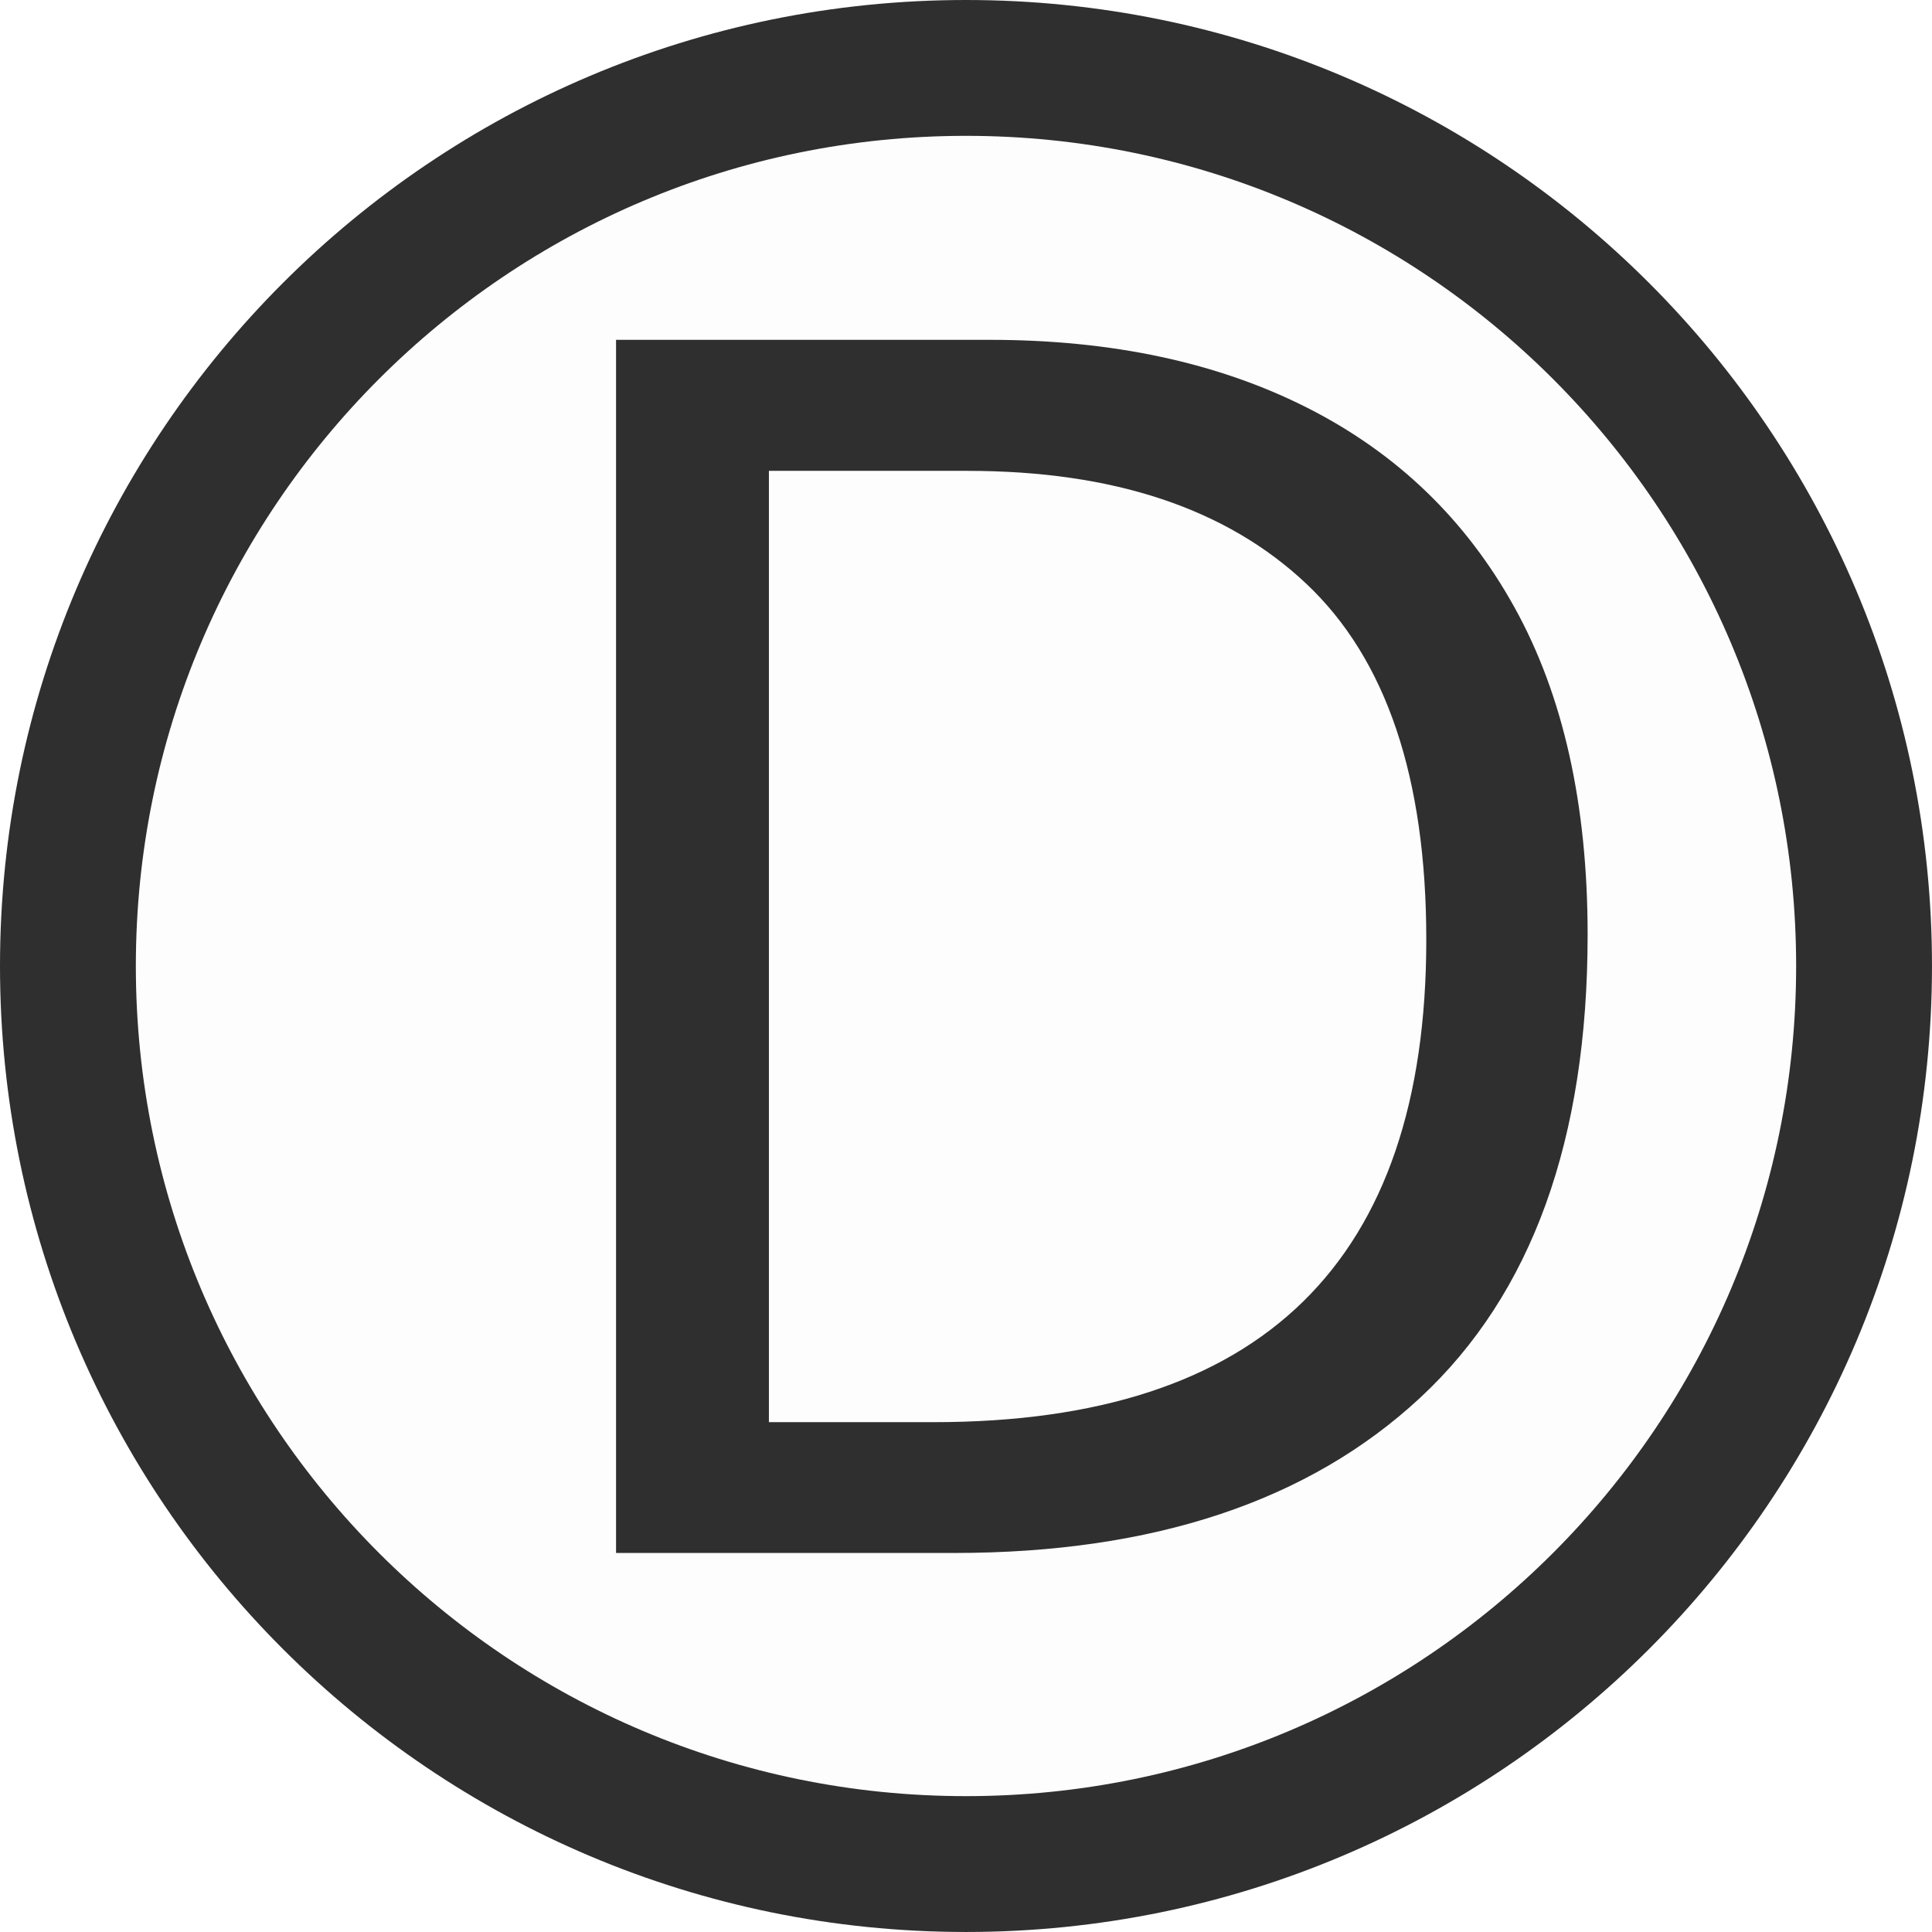
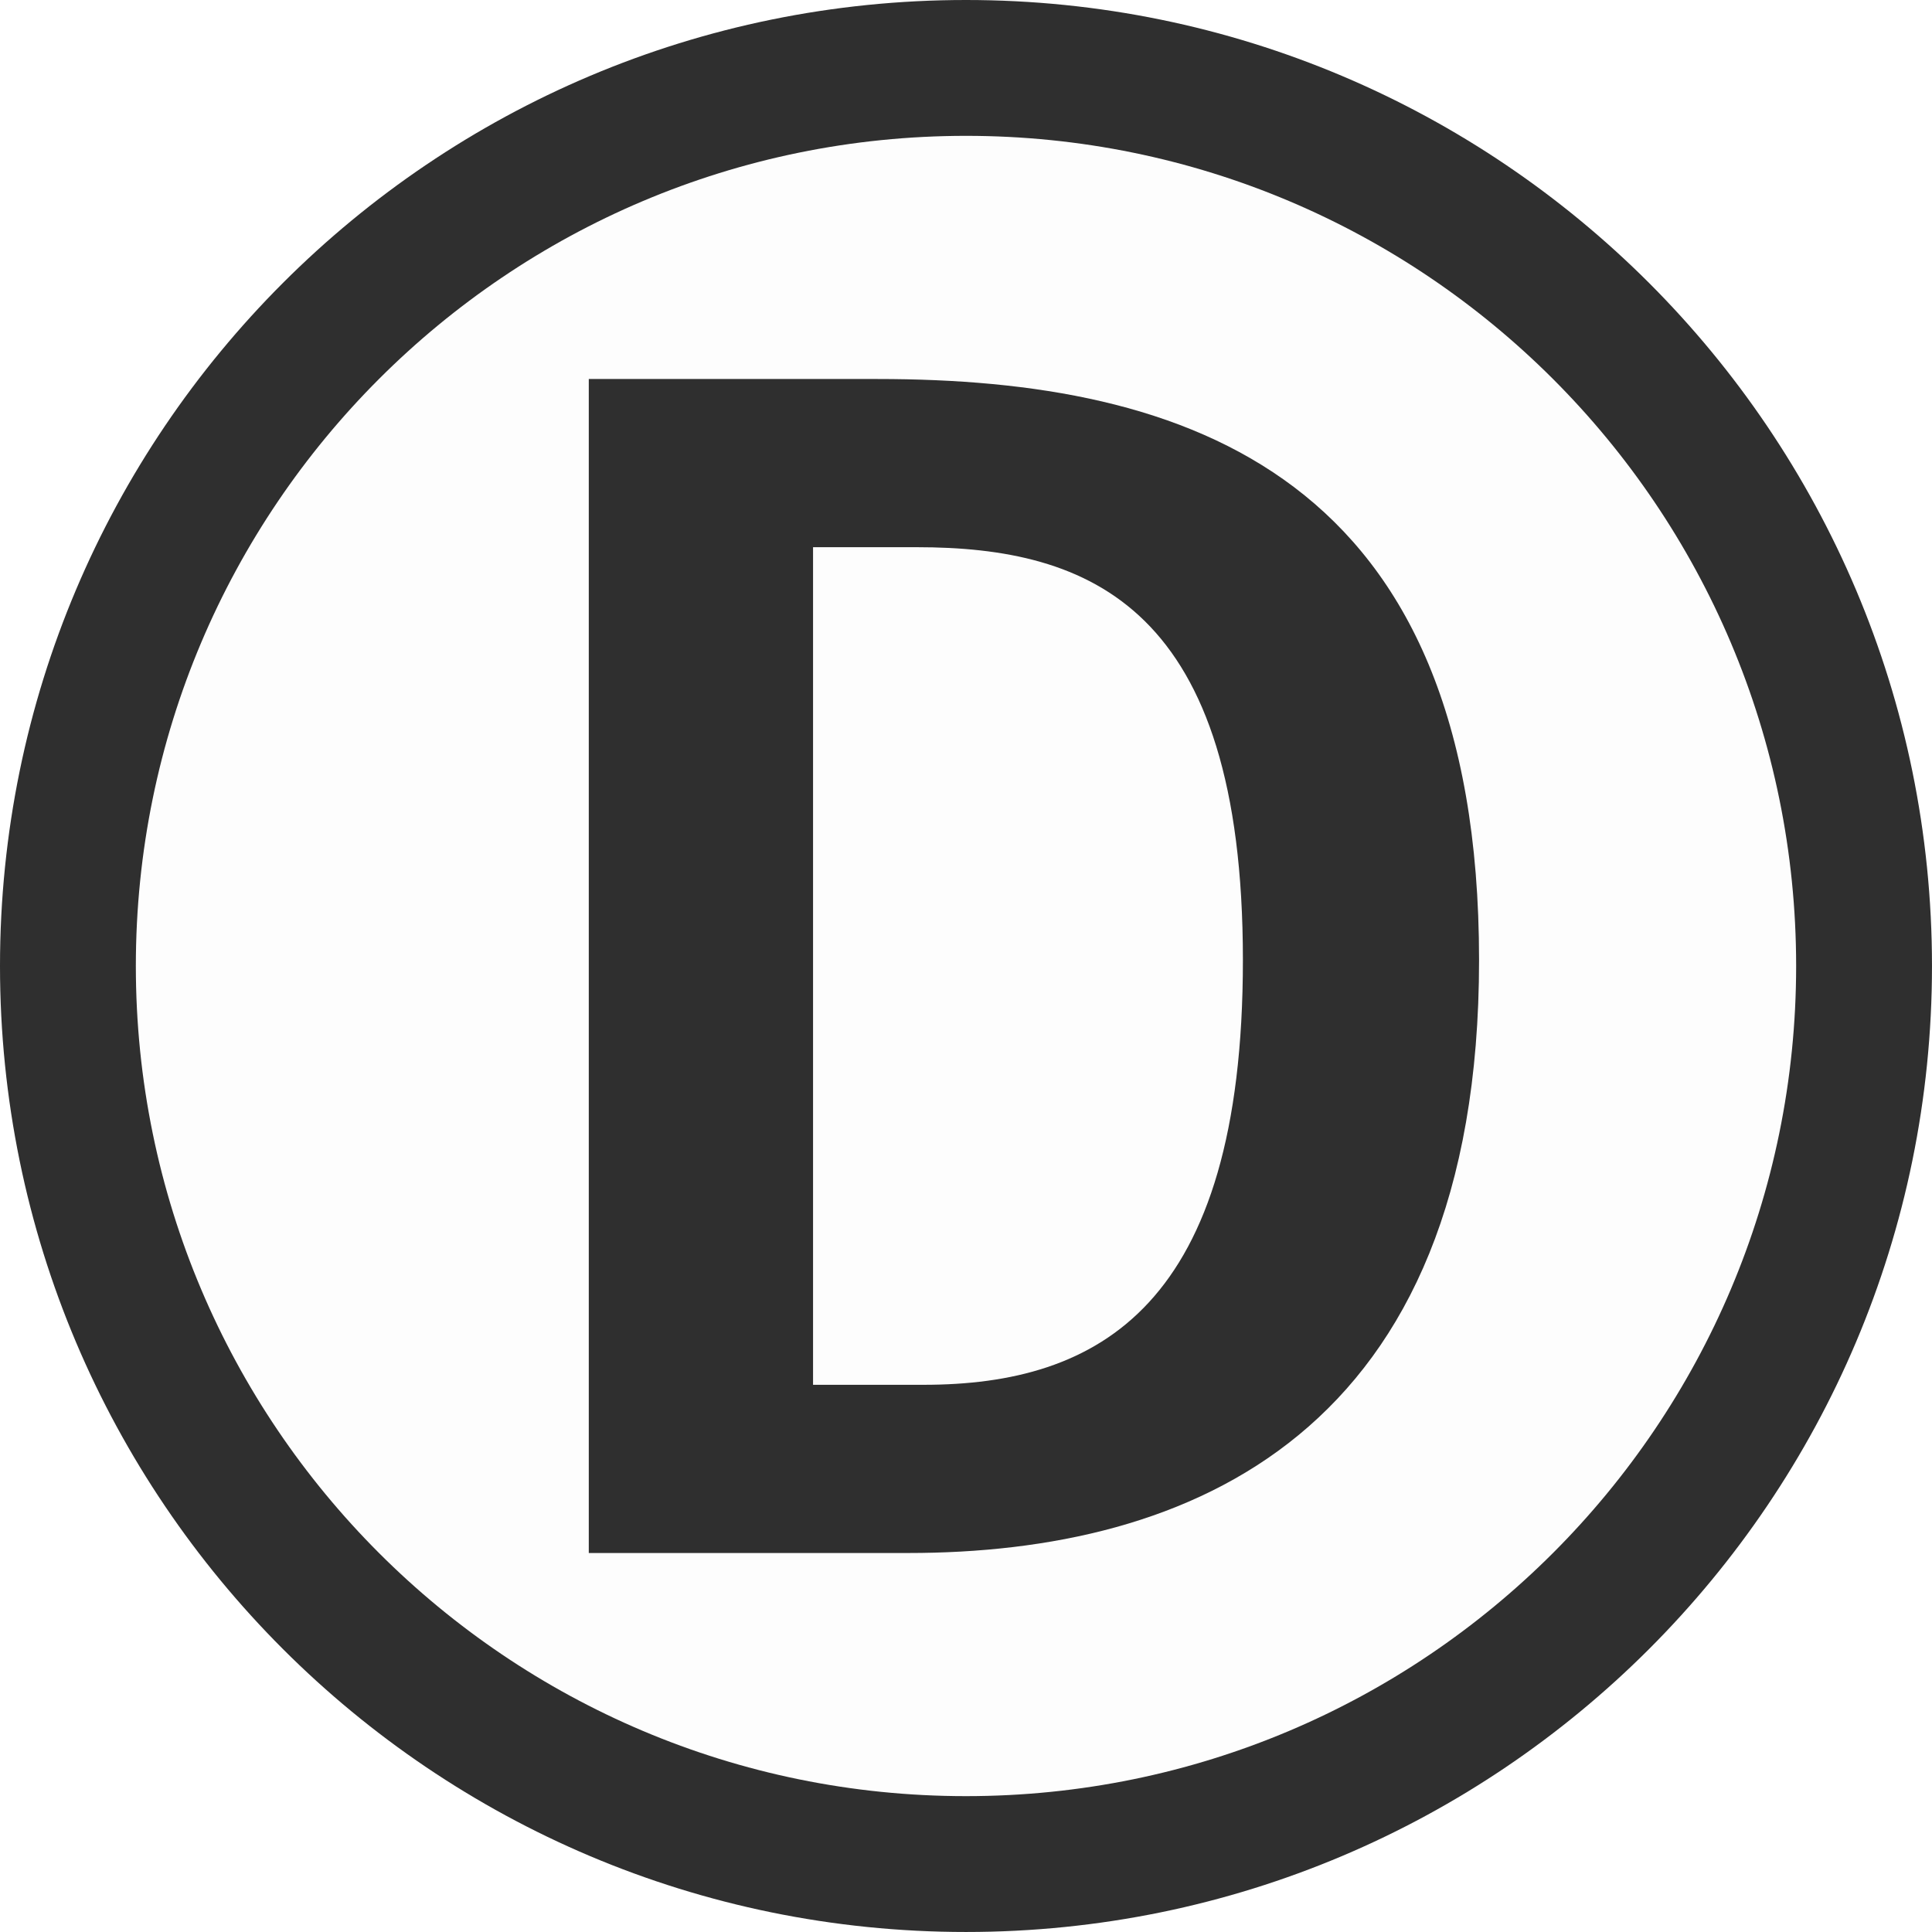
<svg xmlns="http://www.w3.org/2000/svg" width="512" height="512" viewBox="0 0 135.467 135.467" version="1.1" id="svg8">
  <defs id="defs2" />
  <g id="layer1">
    <circle style="fill:#2f2f2f;stroke-width:5.361;stroke-linecap:round;paint-order:stroke fill markers;fill-opacity:1" id="path833" cx="67.733" cy="67.733" r="67.733" />
    <circle style="fill:#fdfdfd;stroke-width:13.388;stroke-linecap:round;paint-order:stroke fill markers;fill-opacity:1" id="path835" cx="67.733" cy="67.733" r="58.208" />
-     <text xml:space="preserve" style="font-weight:500;font-size:119.13px;line-height:1.25;font-family:'Fira Sans';-inkscape-font-specification:'Fira Sans Medium';letter-spacing:0px;word-spacing:0px;fill:#2f2f2f;stroke-width:3.309;fill-opacity:1;" x="31.634" y="108.893" id="text905">
-       <tspan id="tspan903" x="31.634" y="108.893" style="font-style:normal;font-variant:normal;font-weight:500;font-stretch:normal;font-family:FiraGO;-inkscape-font-specification:'FiraGO Medium';fill:#2f2f2f;stroke-width:3.309;fill-opacity:1;">D</tspan>
-     </text>
+     <g aria-label="D" id="text905" style="font-weight:500;font-size:119.13px;line-height:1.25;font-family:'Fira Sans';-inkscape-font-specification:'Fira Sans Medium';letter-spacing:0px;word-spacing:0px;fill:#2f2f2f;fill-opacity:1;stroke-width:3.309">
+       <path d="M 61.536,26.574 H 41.284 V 108.893 H 63.68 c 19.656,0 40.028,-8.22 40.028,-41.576 0,-34.071 -20.49,-40.742 -42.172,-40.742 z m 2.74,11.794 c 12.151,0 22.873,4.17 22.873,28.949 0,24.303 -10.126,29.782 -22.396,29.782 H 57.009 V 38.368 Z" style="font-style:normal;font-variant:normal;font-weight:500;font-stretch:normal;font-family:FiraGO;-inkscape-font-specification:'FiraGO Medium';fill:#2f2f2f;fill-opacity:1;stroke-width:3.309" id="path834" />
+     </g>
  </g>
</svg>
